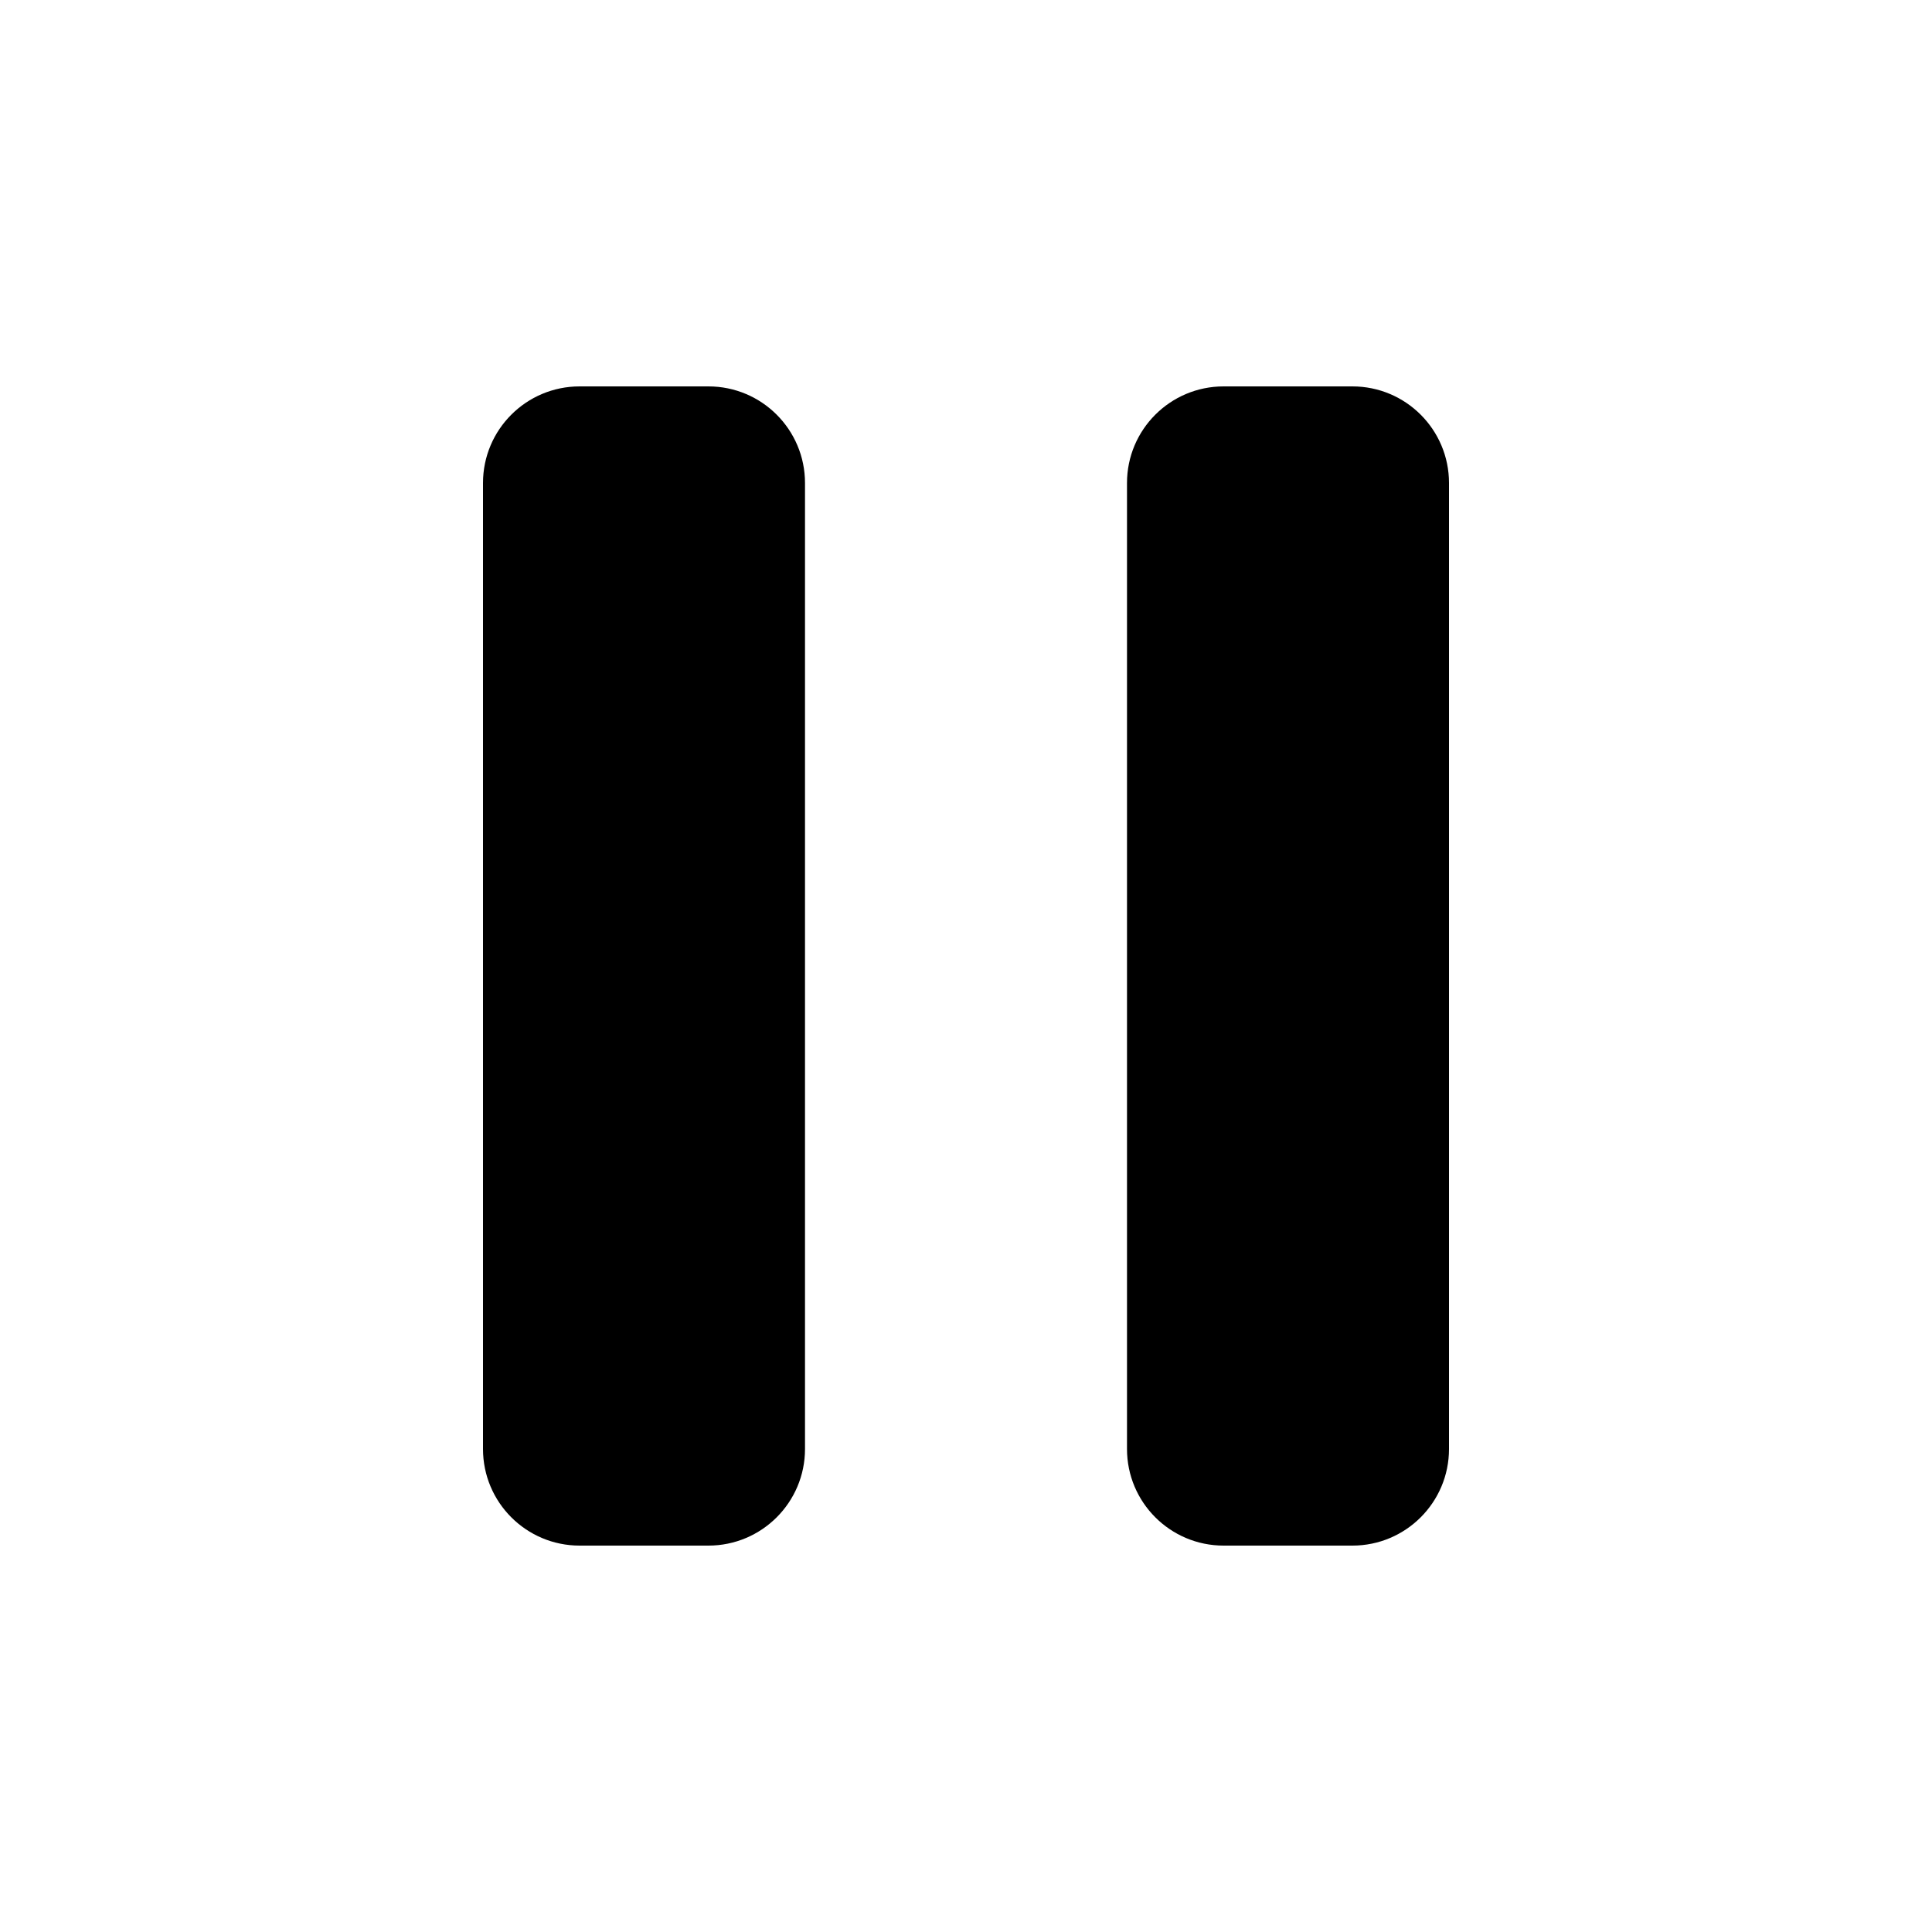
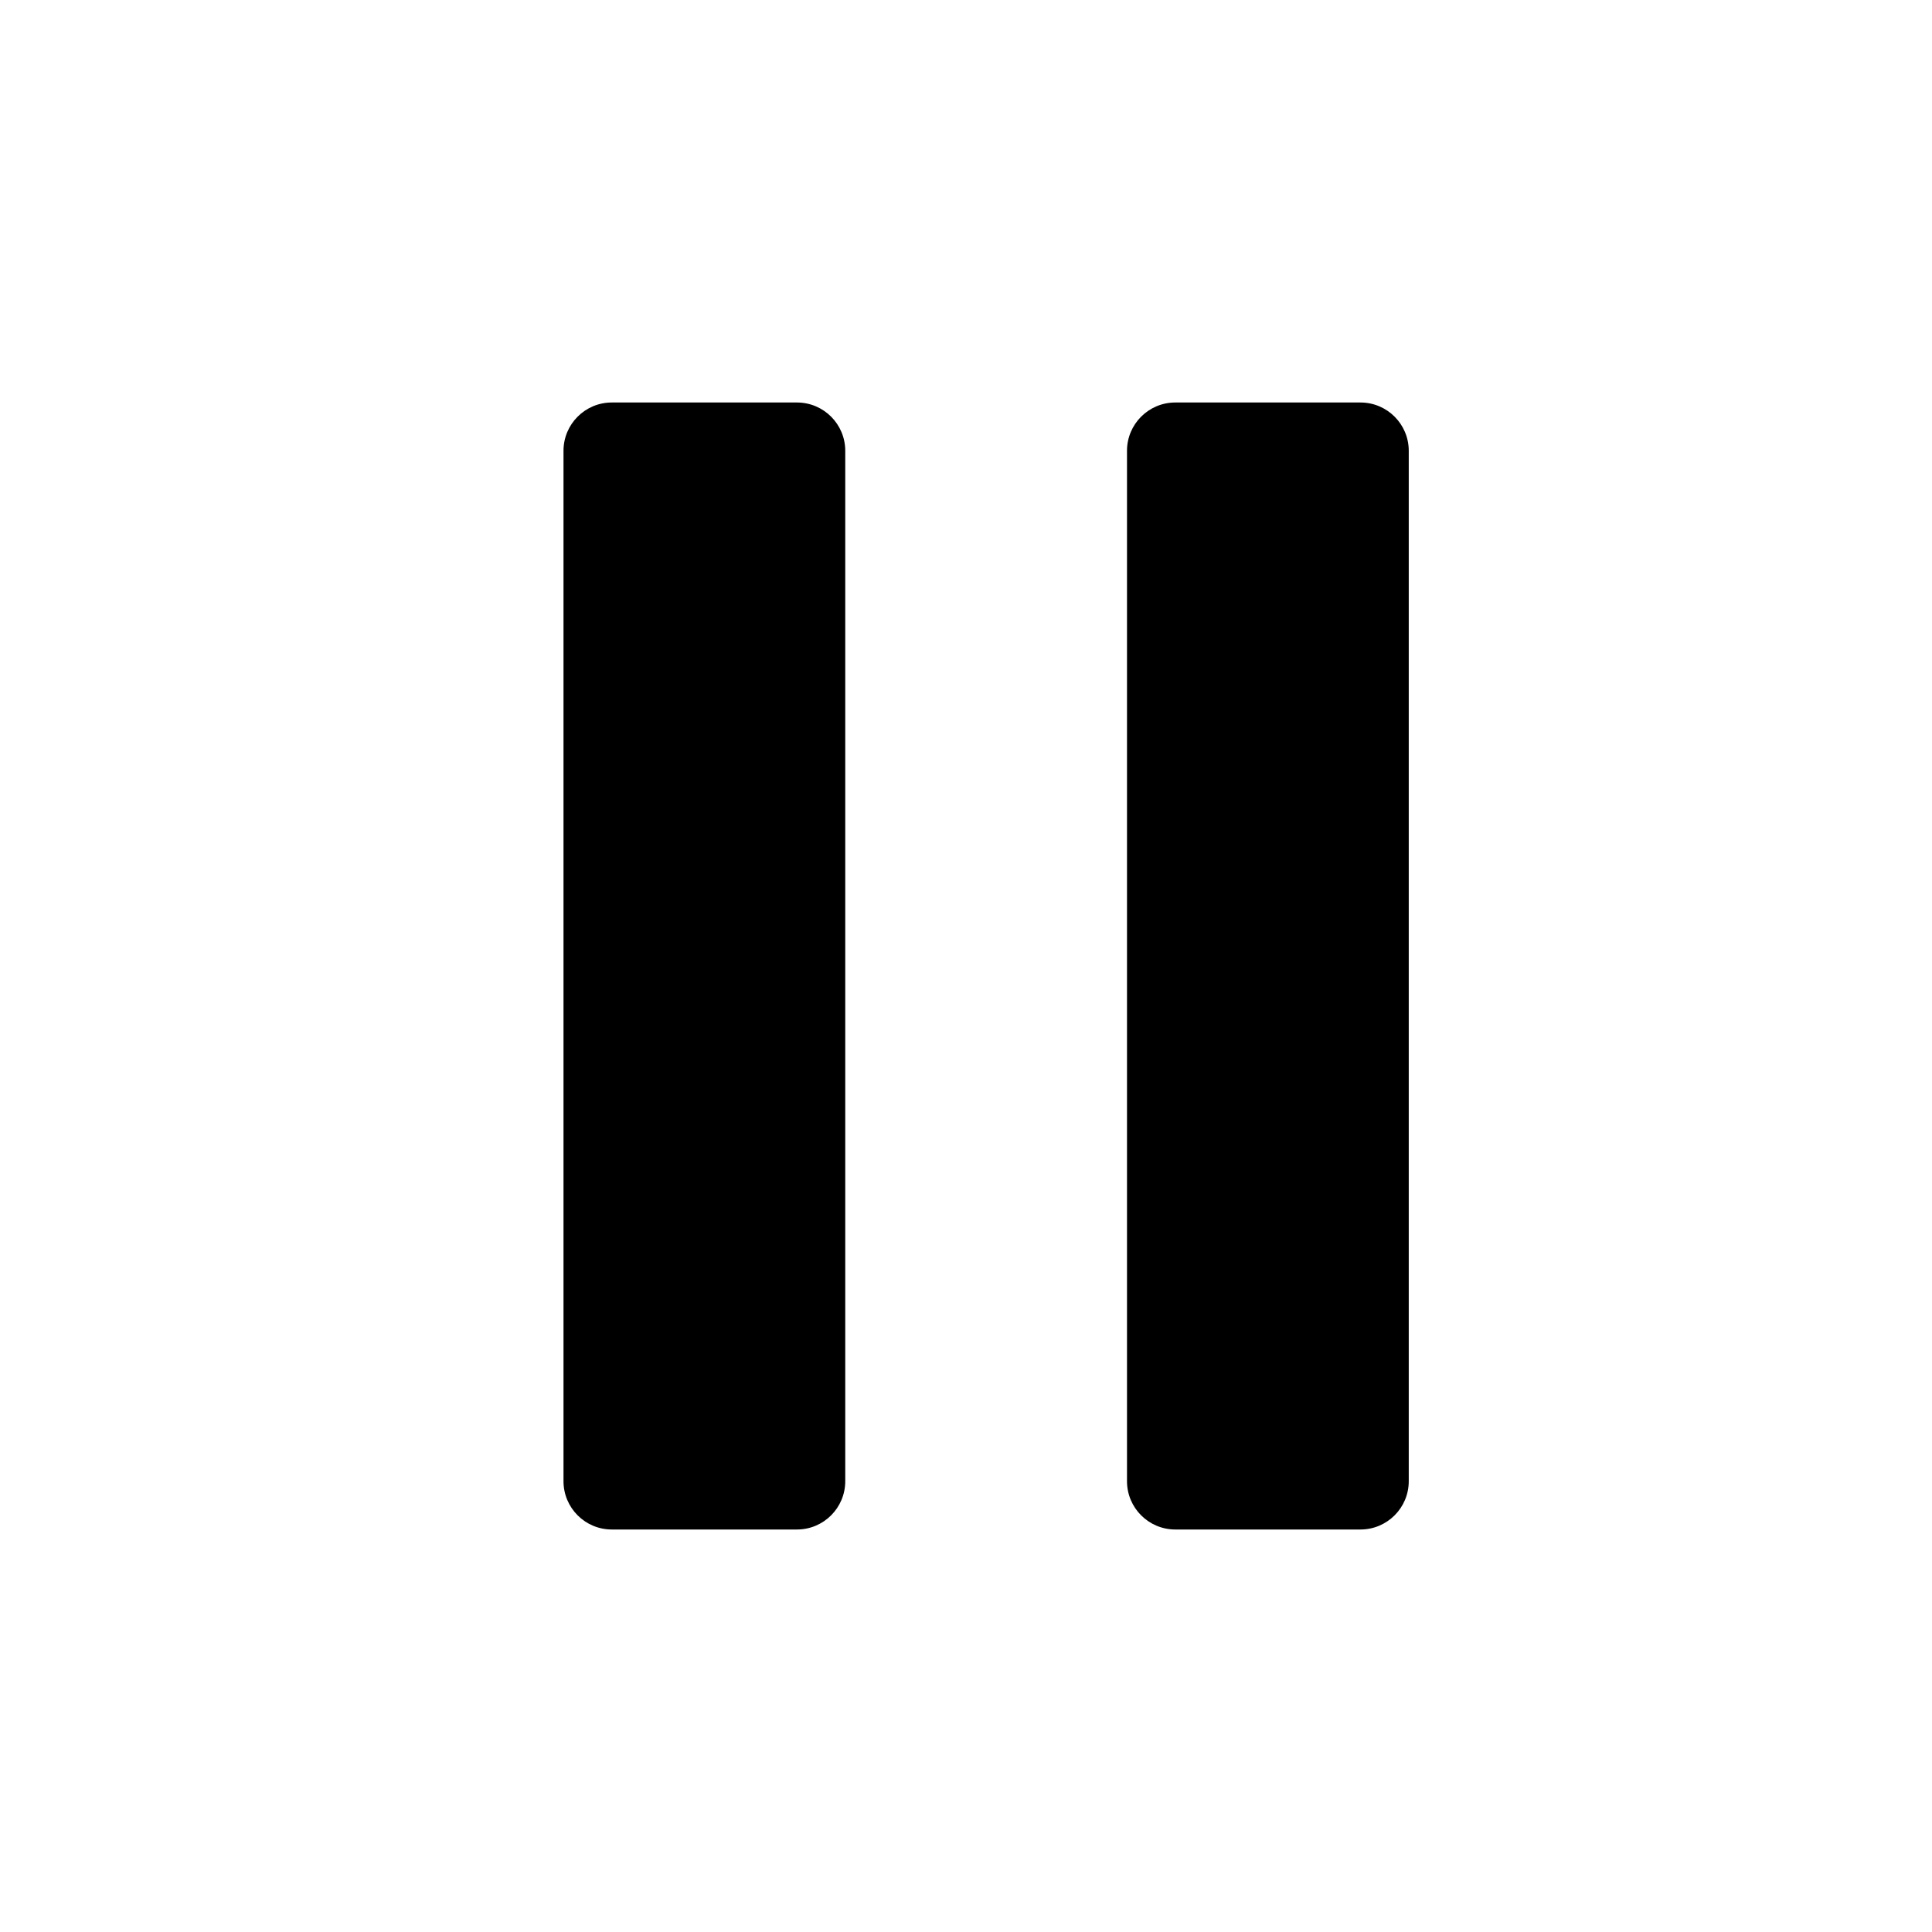
- <svg xmlns="http://www.w3.org/2000/svg" viewBox="0 0 60 60" role="img" aria-label="Pause">
-   <rect x="15" y="12" width="10" height="36" rx="3" fill="currentColor" />
-   <rect x="35" y="12" width="10" height="36" rx="3" fill="currentColor" />
+ <svg xmlns="http://www.w3.org/2000/svg" width="24" height="24" viewBox="0 0 24 24" fill="none" stroke="currentColor" stroke-width="1.8" stroke-linecap="round" stroke-linejoin="round" role="img" aria-label="Pause">
+   <rect x="7" y="5" width="3.5" height="14" rx=".6" fill="currentColor" stroke="none" />
+   <rect x="14" y="5" width="3.5" height="14" rx=".6" fill="currentColor" stroke="none" />
</svg>
